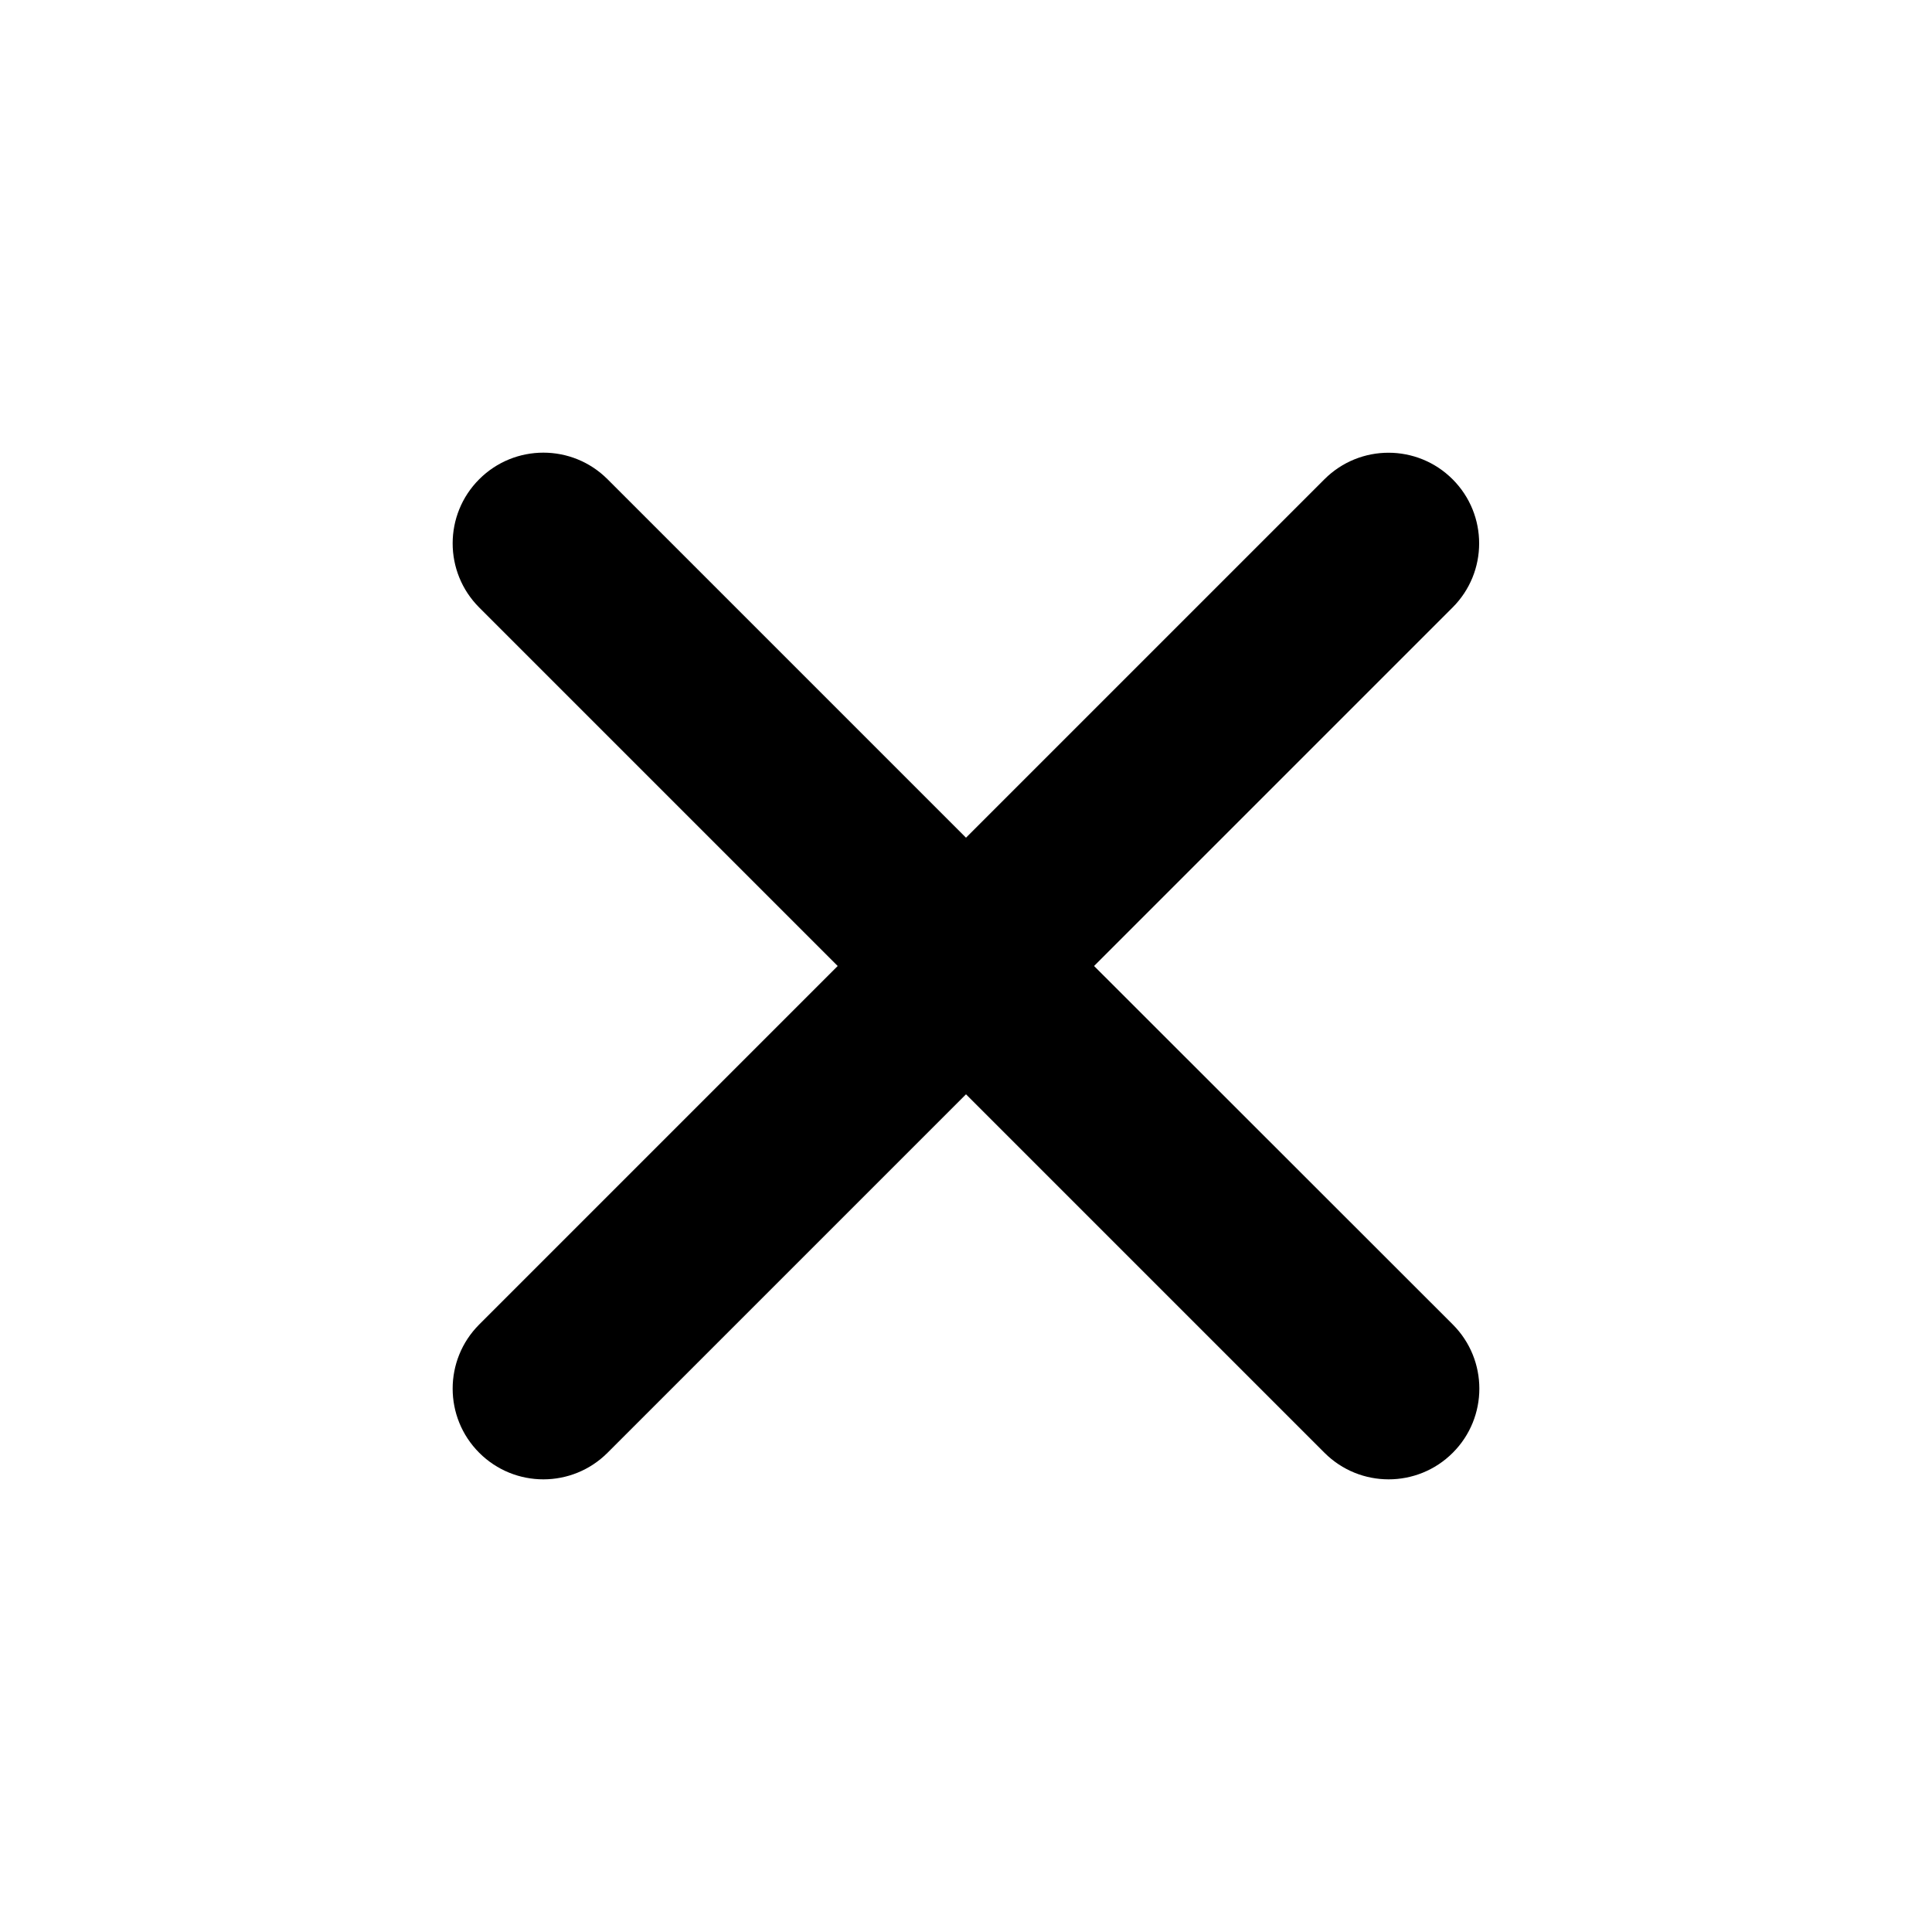
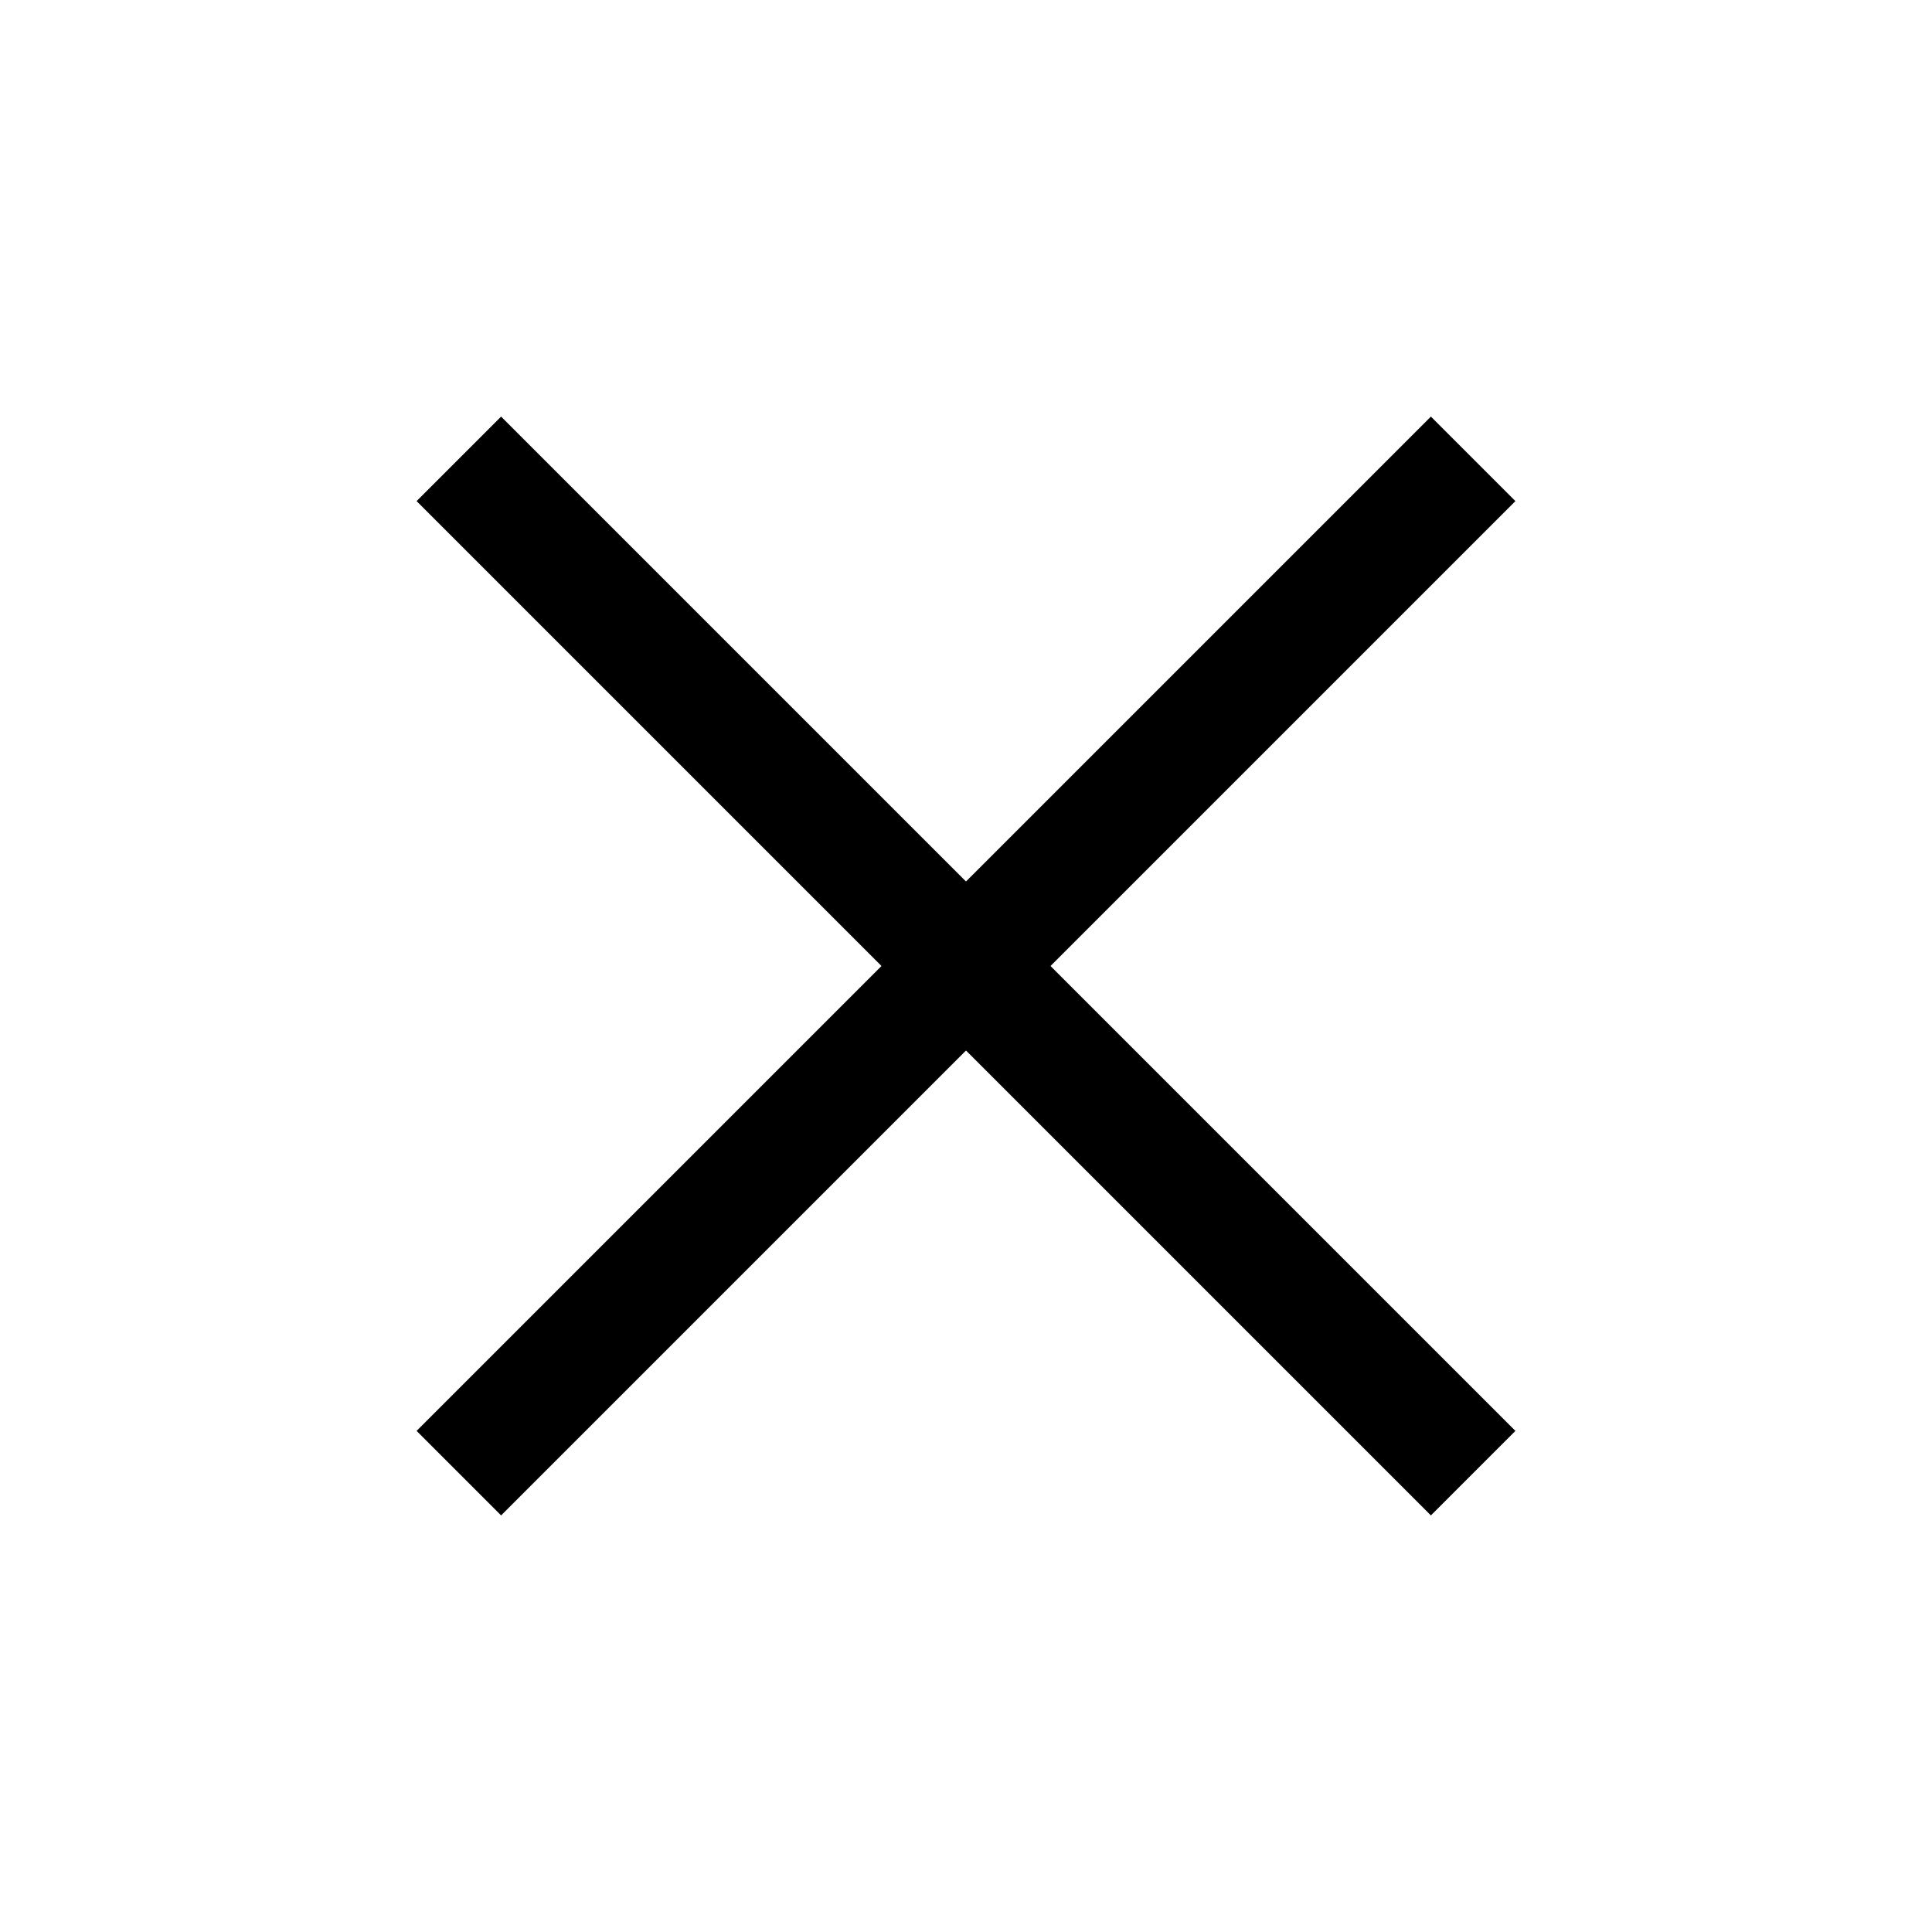
- <svg xmlns="http://www.w3.org/2000/svg" class="ionicon" viewBox="0 0 512 512">
-   <path d="M289.94 256l95-95A24 24 0 00351 127l-95 95-95-95a24 24 0 00-34 34l95 95-95 95a24 24 0 1034 34l95-95 95 95a24 24 0 0034-34z" />
+ <svg xmlns="http://www.w3.org/2000/svg" height="48" width="48">
+   <path d="m12.45 37.65-2.1-2.1L21.9 24 10.35 12.45l2.1-2.1L24 21.9l11.55-11.55 2.1 2.1L26.1 24l11.55 11.55-2.1 2.1L24 26.1Z" />
</svg>
